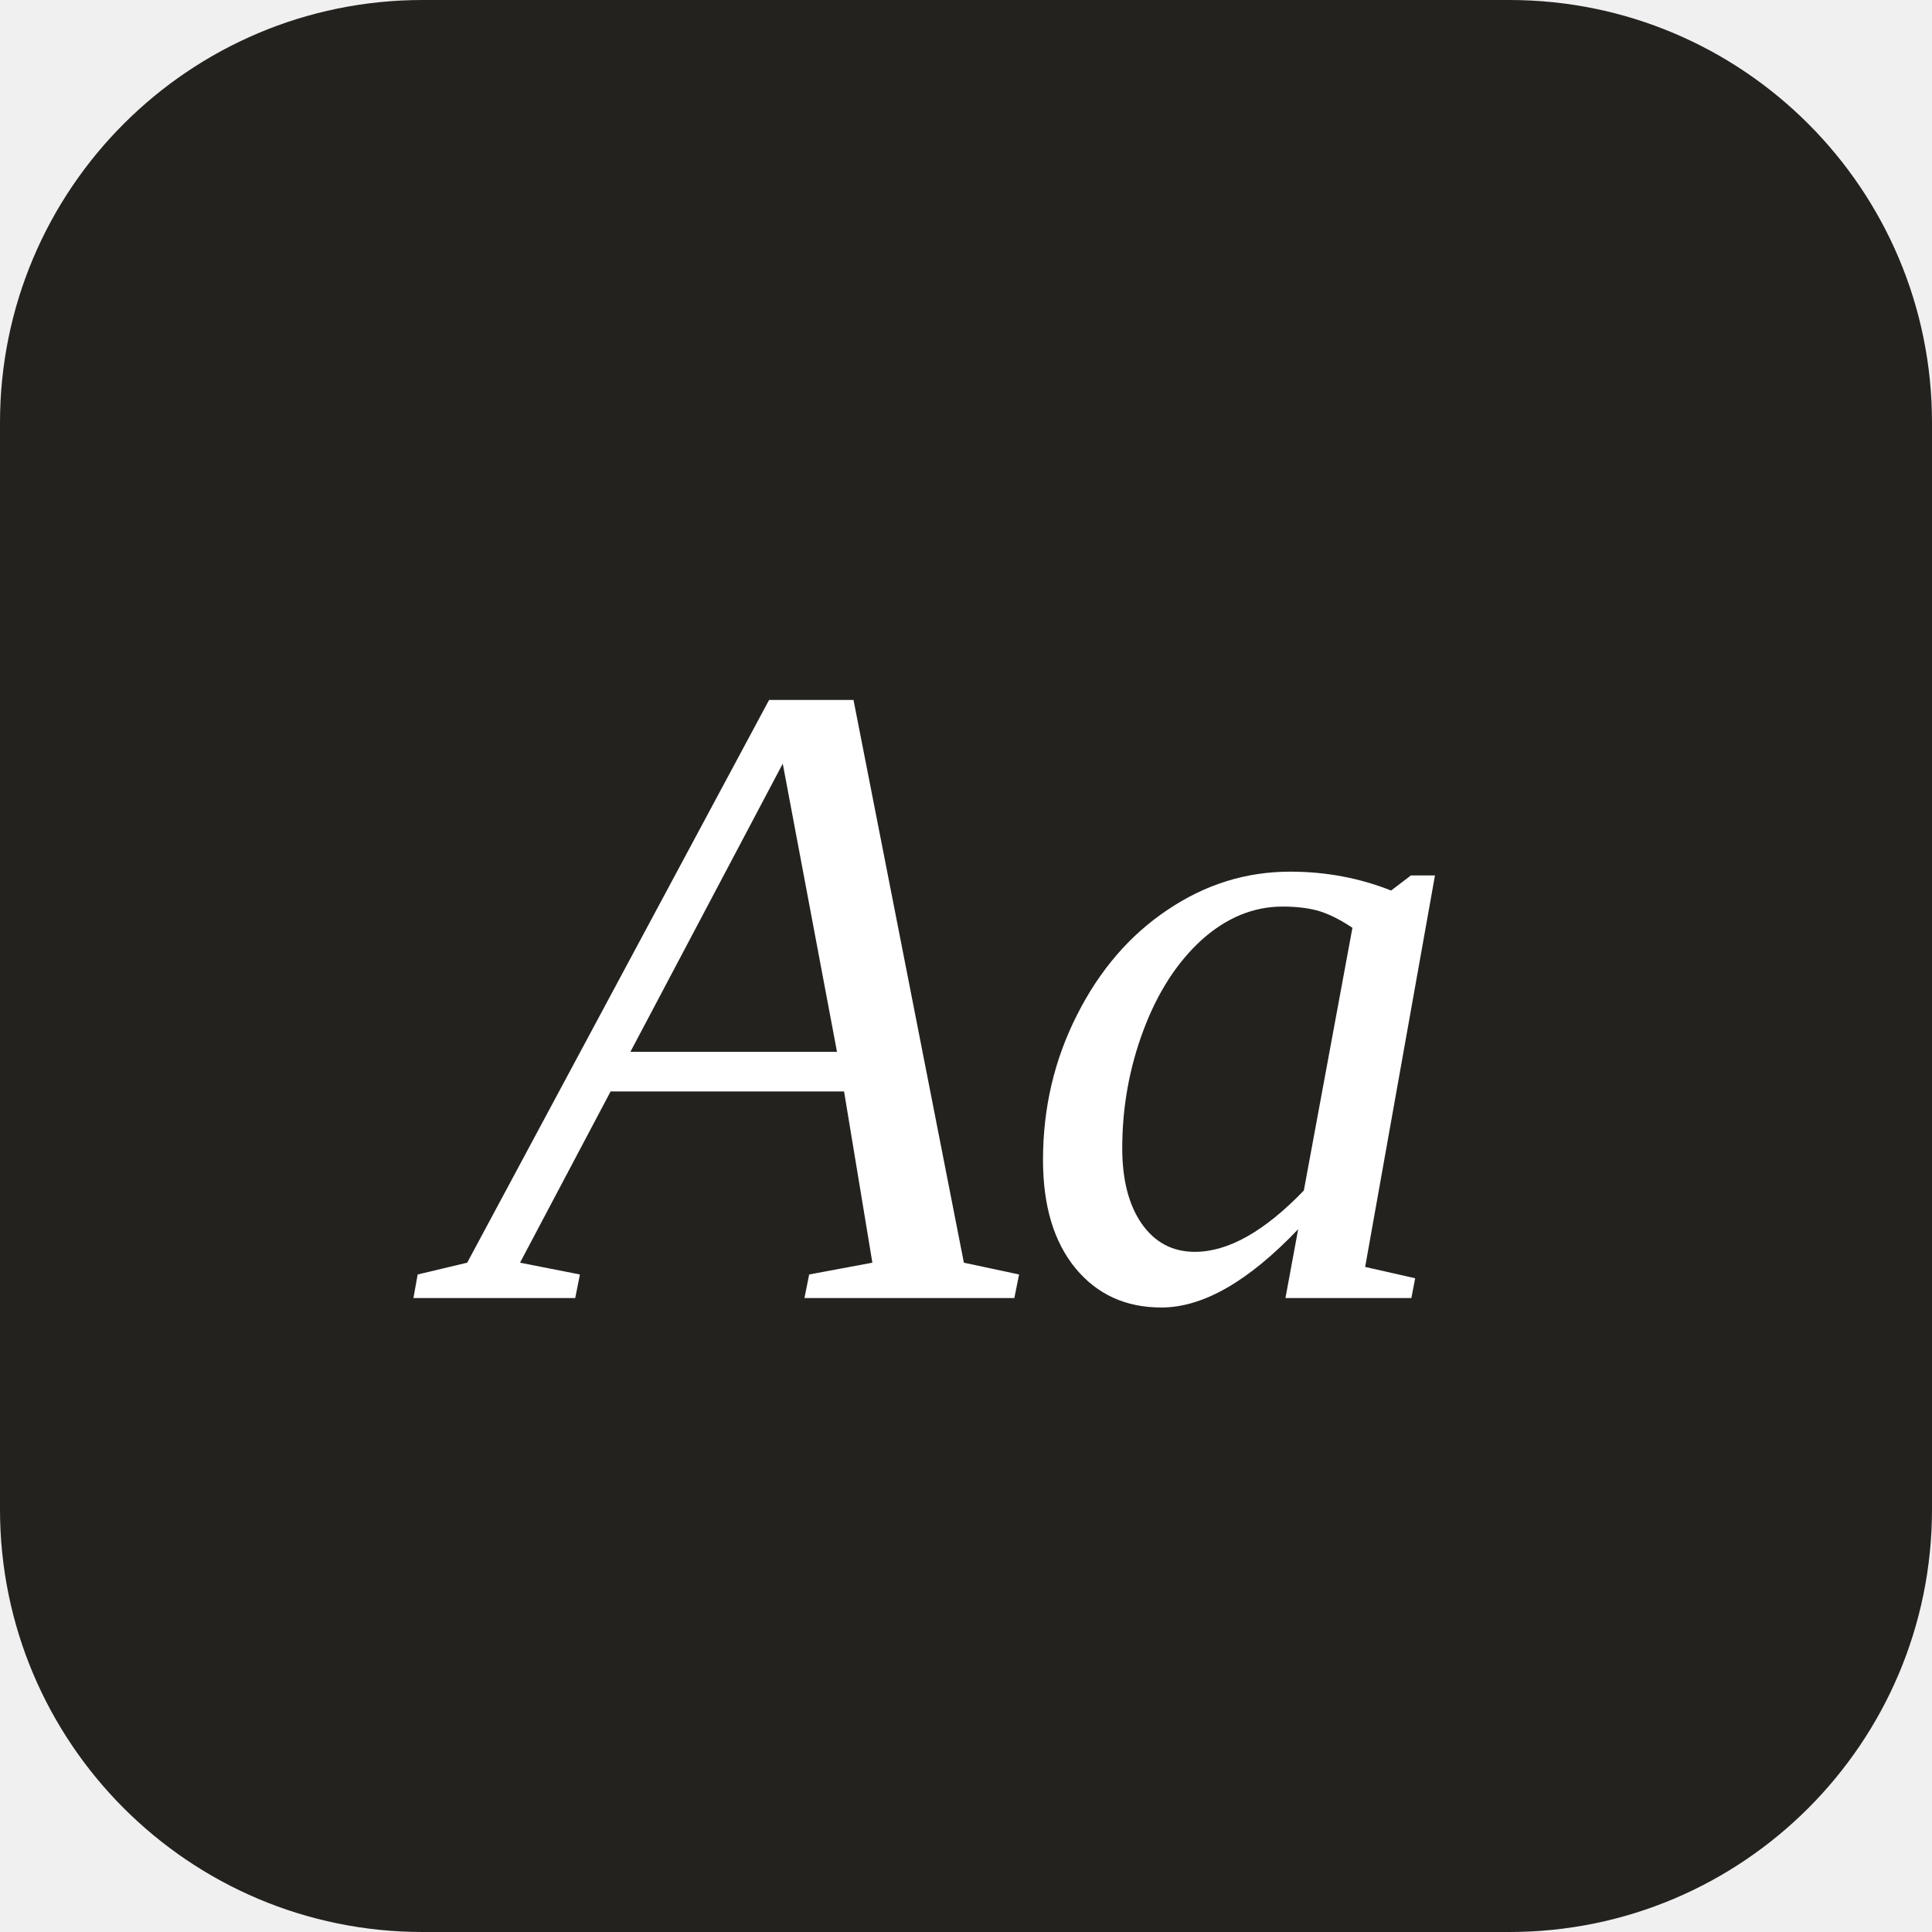
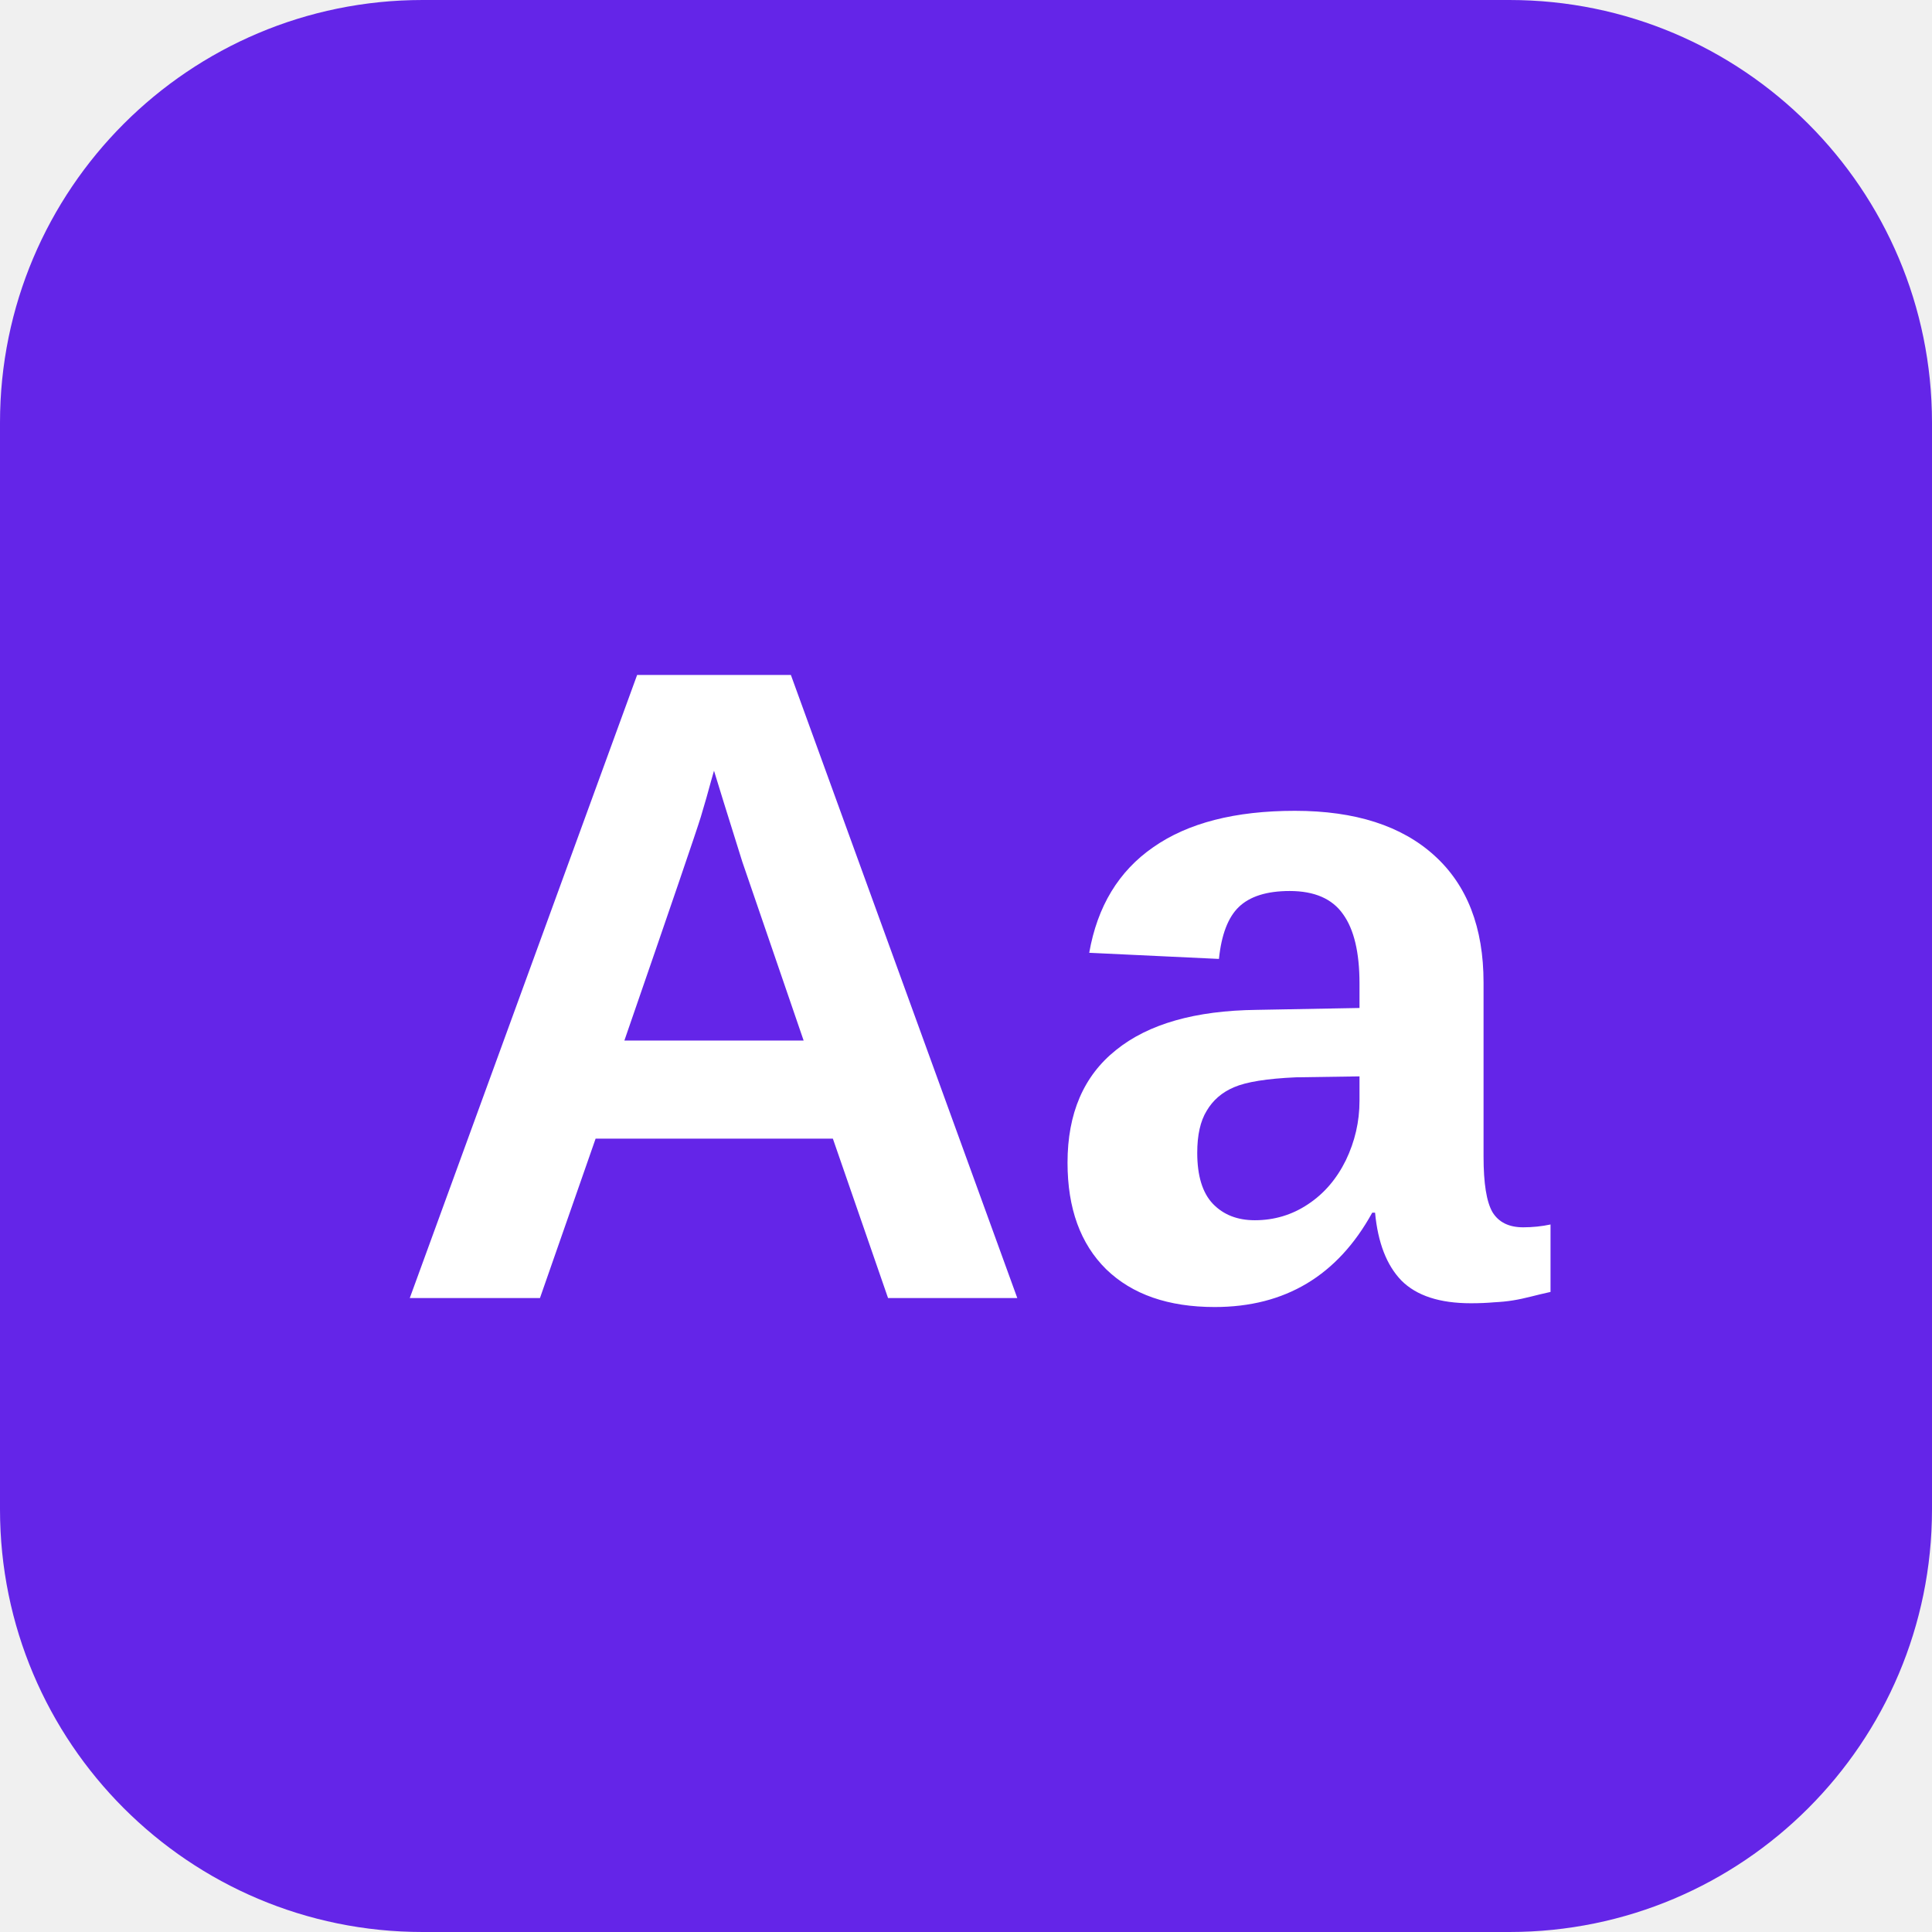
<svg xmlns="http://www.w3.org/2000/svg" viewBox="0 0 64 64">
-   <rect width="64" height="64" rx="14" fill="#24221f" />
-   <text x="32" y="43" text-anchor="middle" font-family="Georgia, 'Times New Roman', serif" font-style="italic" font-size="30" fill="#ffffff">Aa</text>
+   <rect width="64" height="64" rx="14" fill="#6425e8" />
+   <text x="32" y="43" text-anchor="middle" font-family="Arial, Helvetica, sans-serif" font-weight="800" font-size="30" fill="#ffffff">Aa</text>
</svg>
